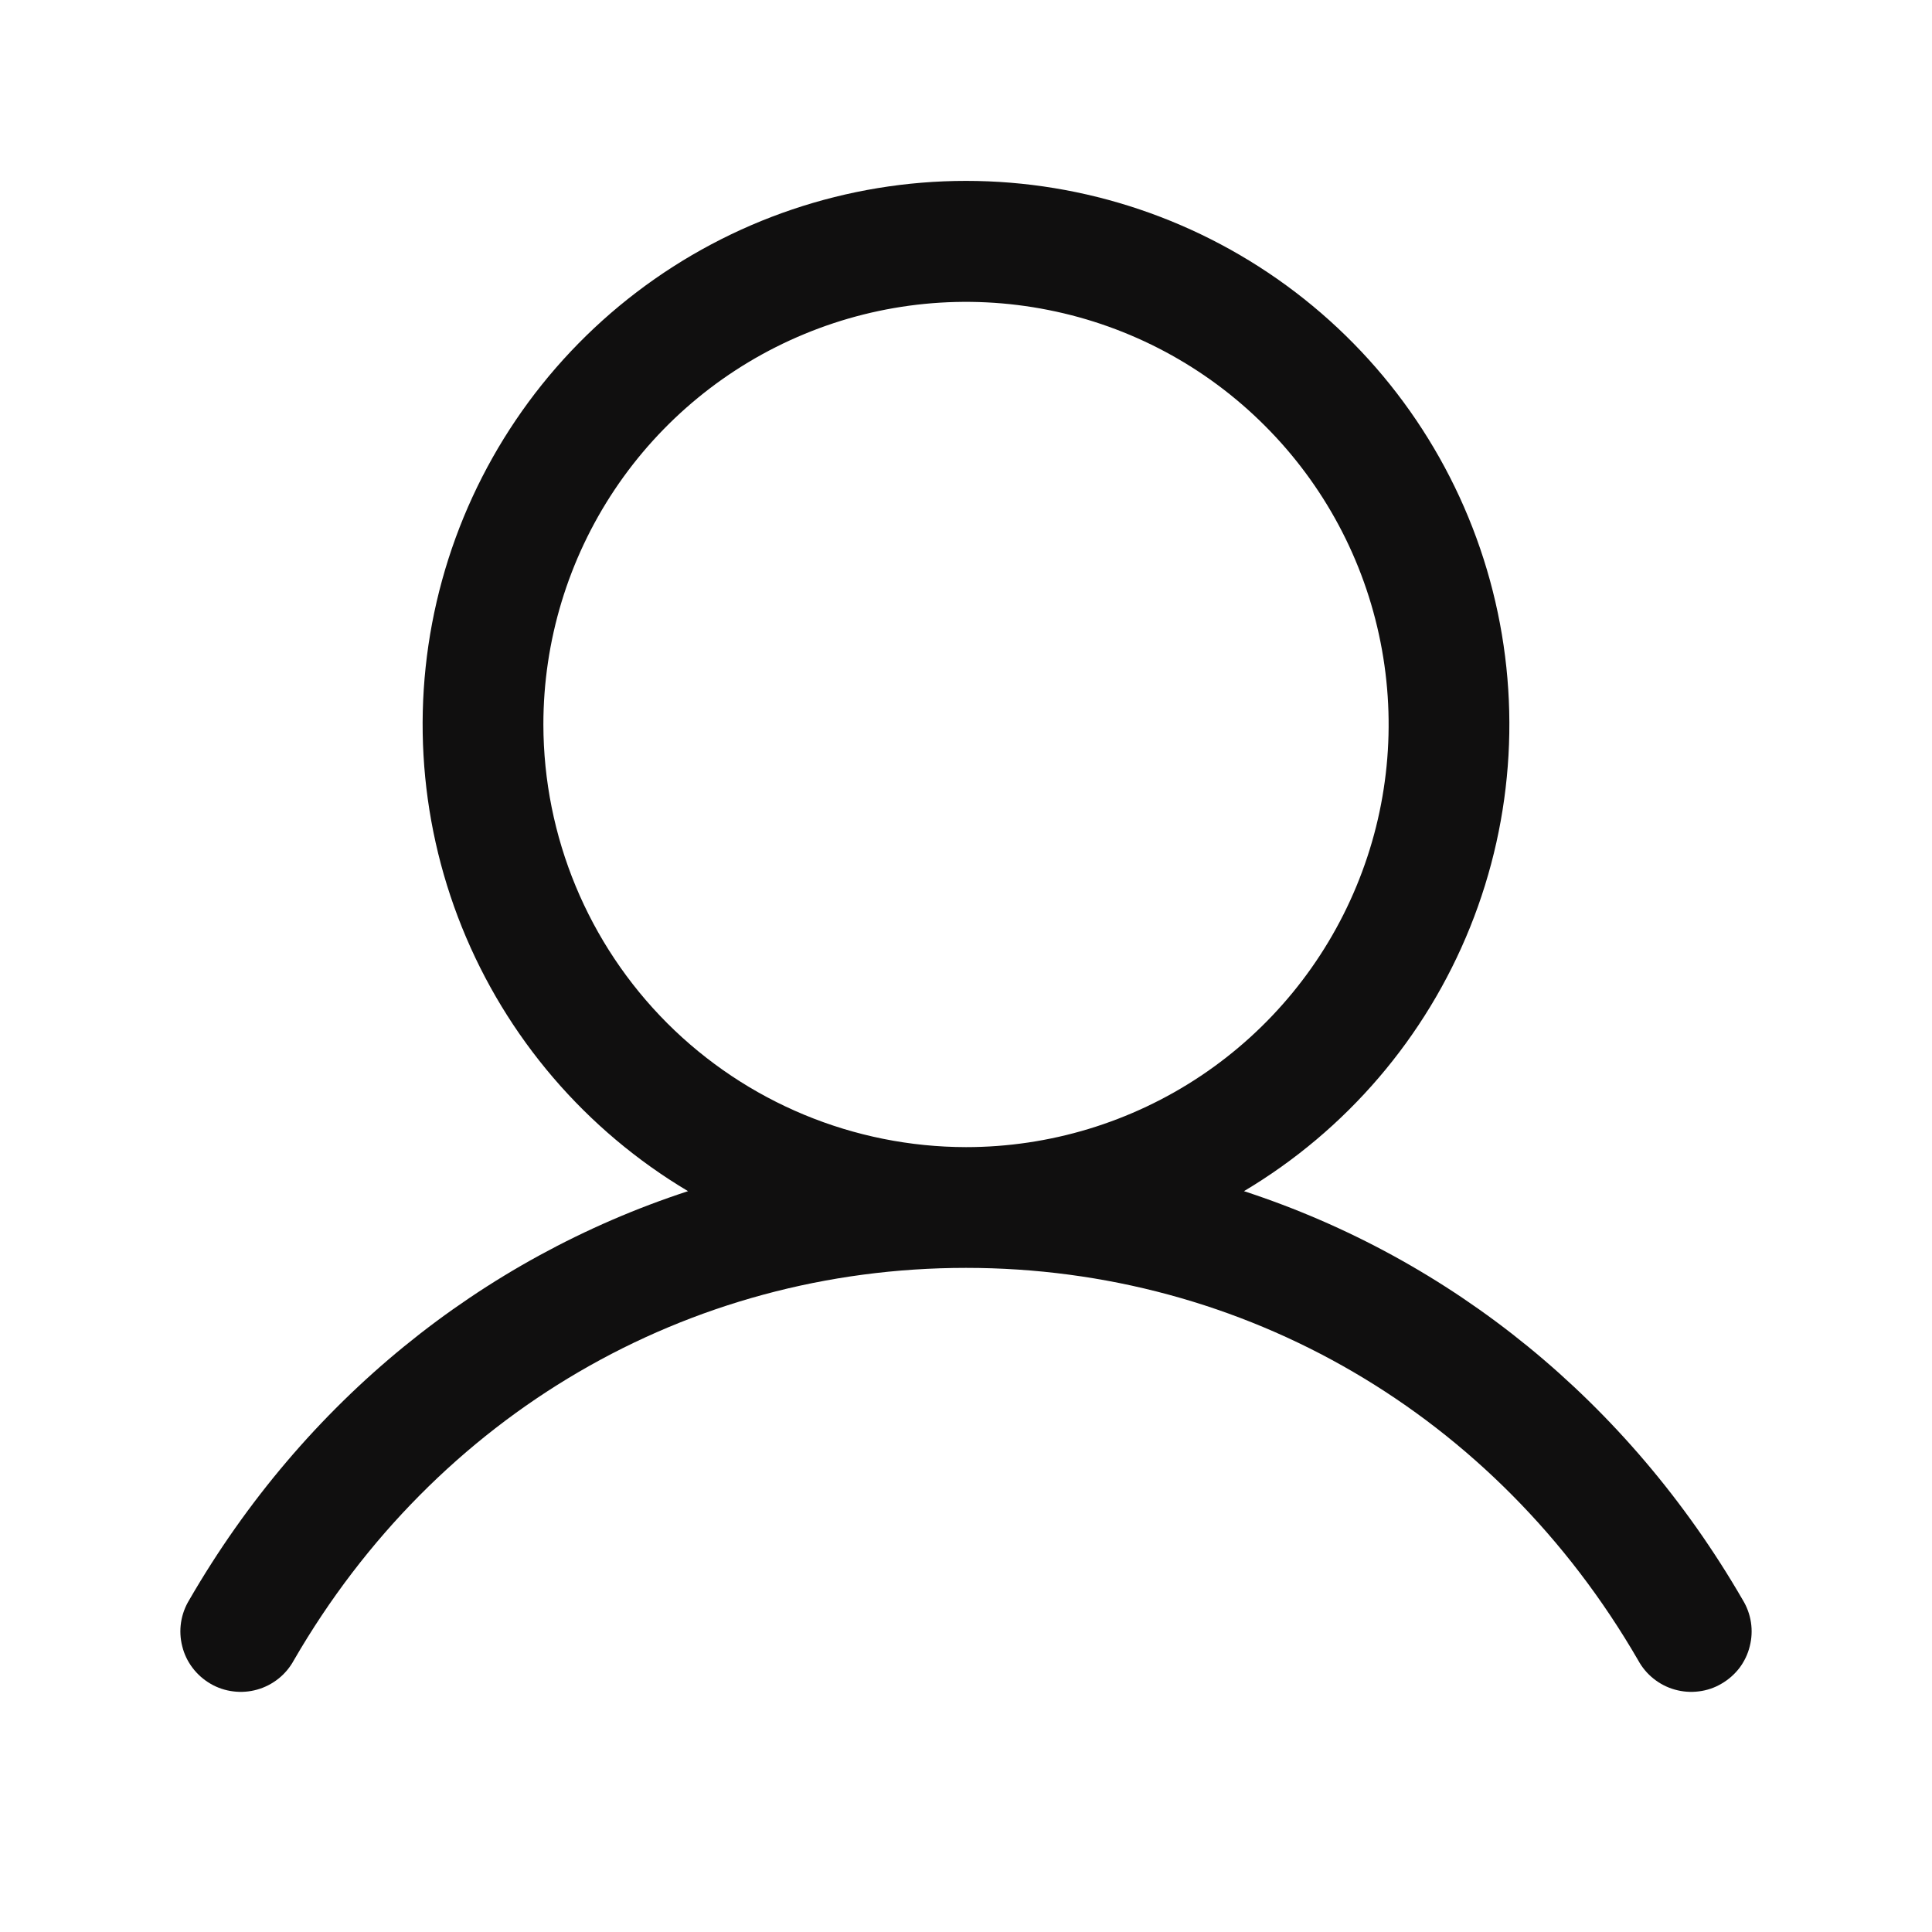
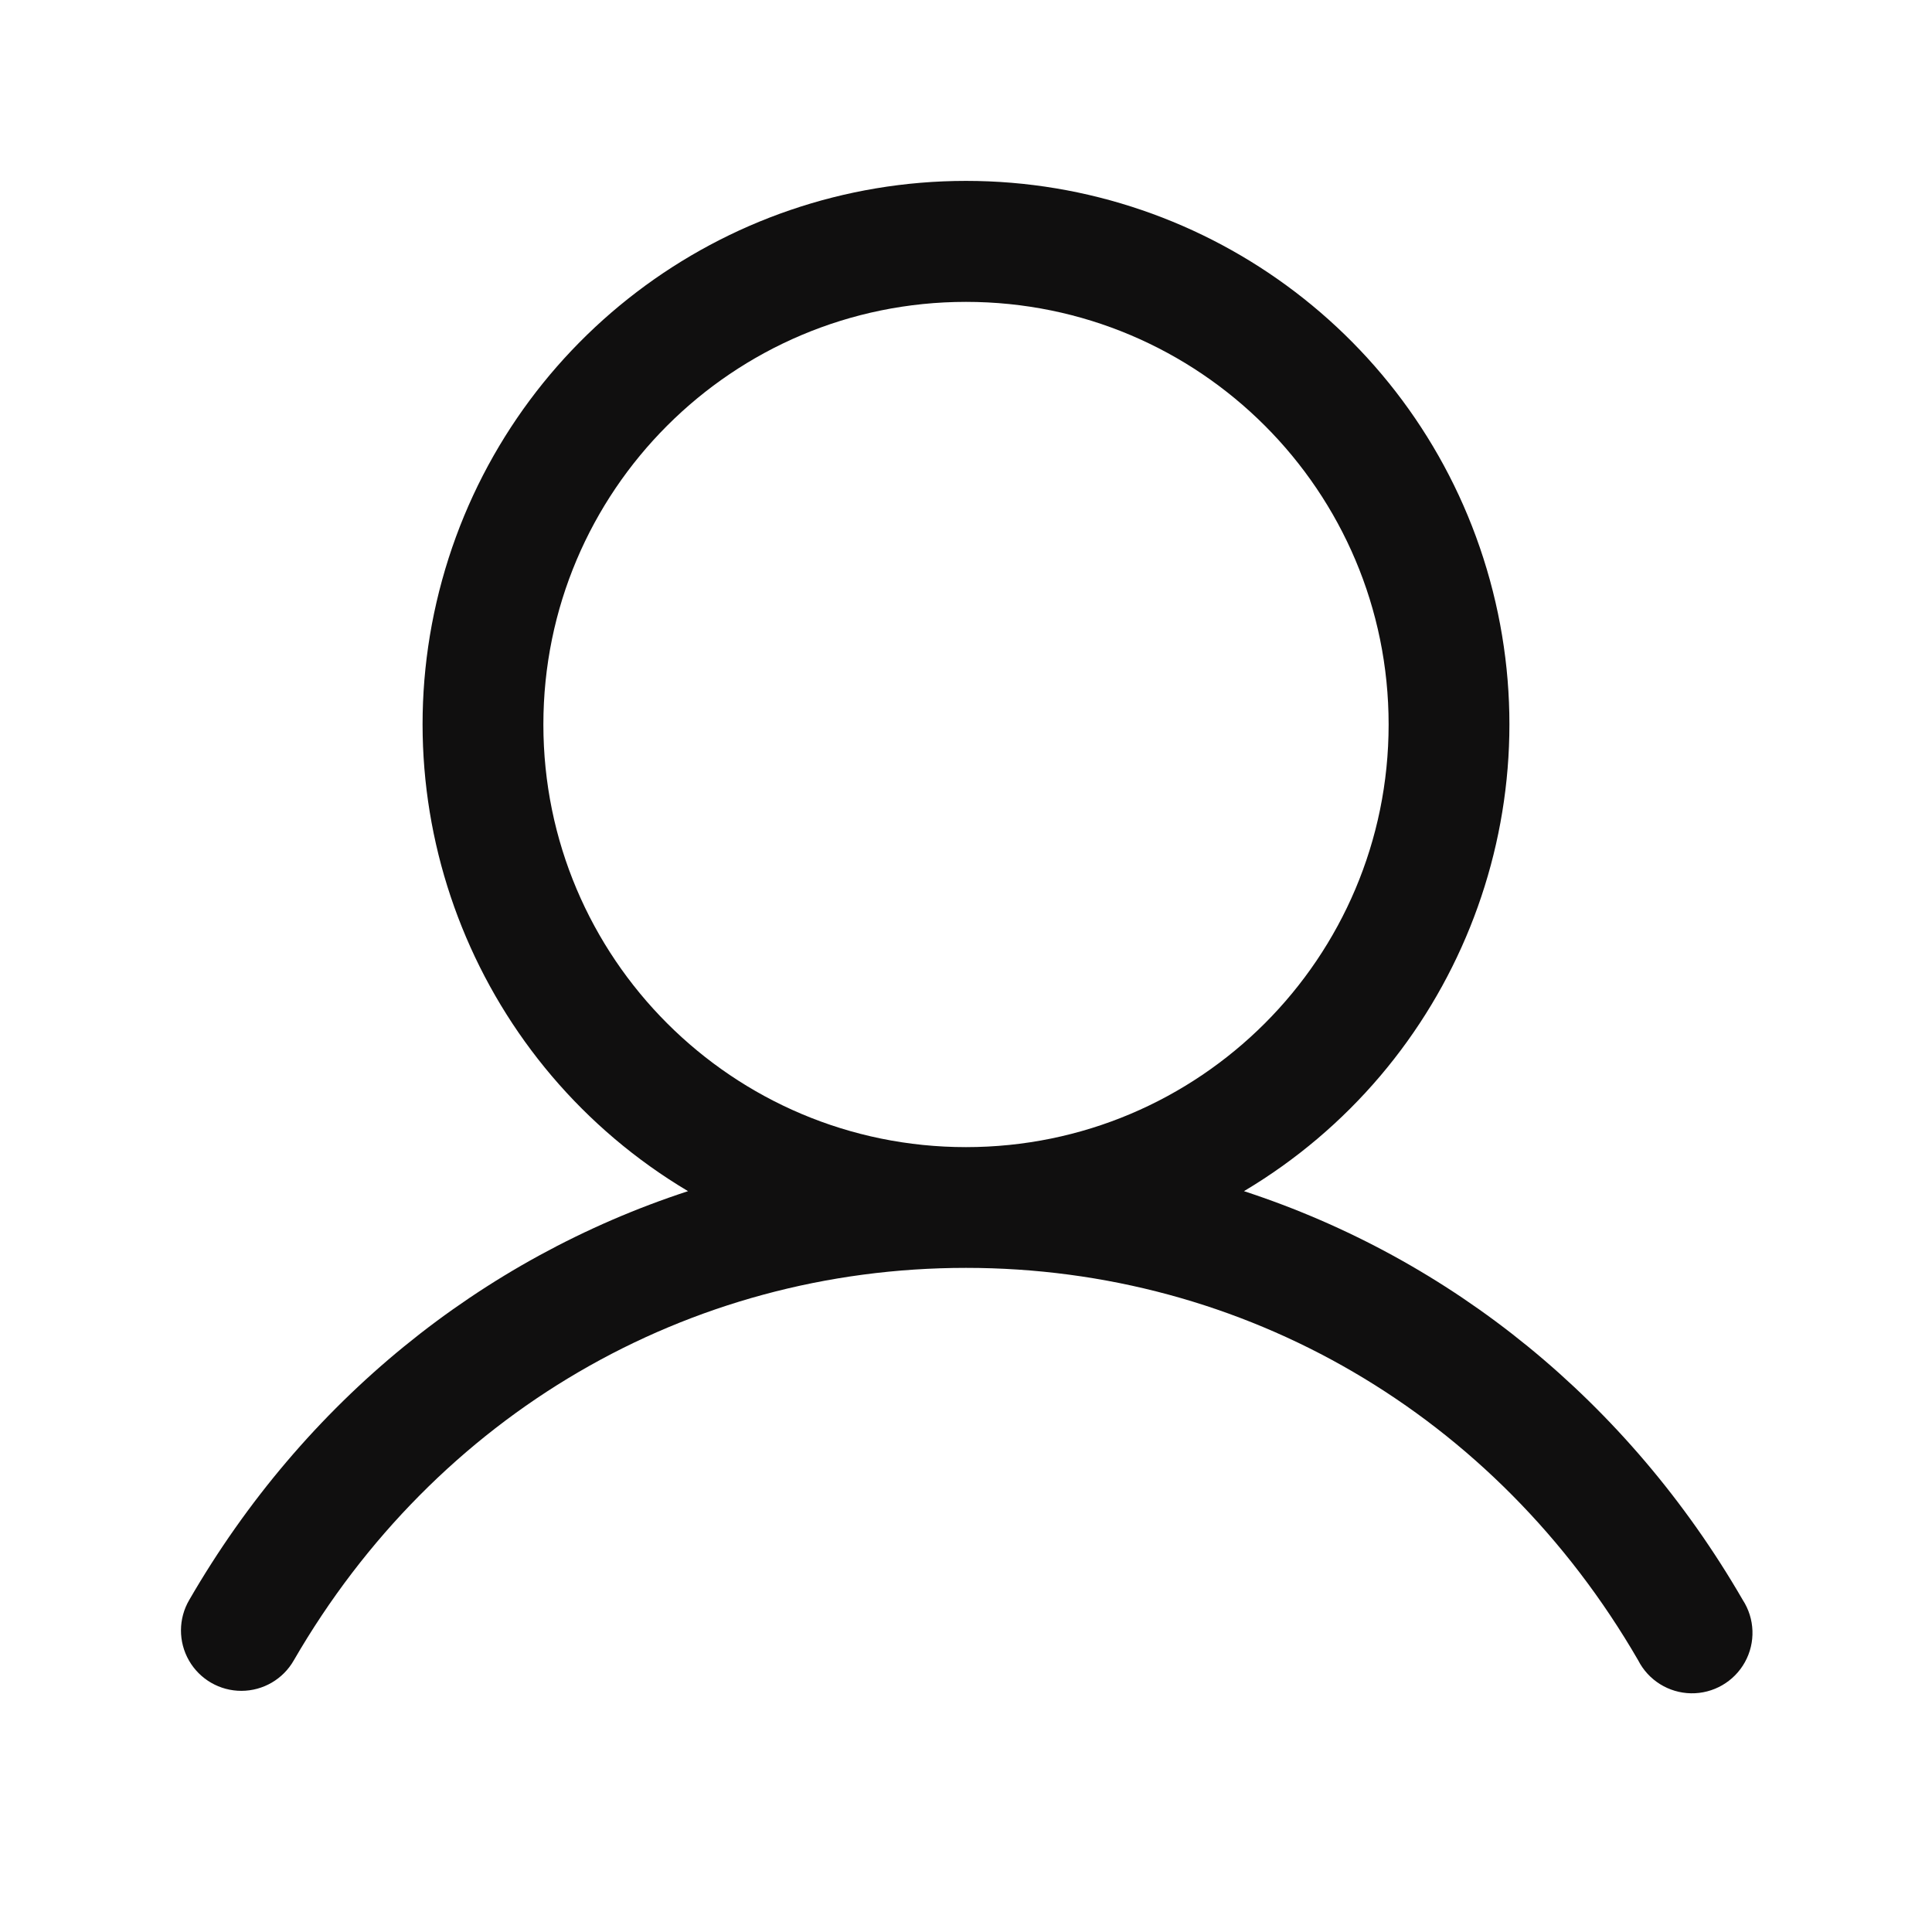
- <svg xmlns="http://www.w3.org/2000/svg" width="24" height="24" viewBox="0 0 24 24" fill="none">
-   <path d="M21.649 19.875C20.221 17.407 18.021 15.636 15.453 14.797C16.723 14.041 17.71 12.889 18.262 11.518C18.814 10.147 18.9 8.632 18.508 7.207C18.116 5.782 17.267 4.525 16.091 3.629C14.915 2.733 13.478 2.247 12 2.247C10.522 2.247 9.085 2.733 7.909 3.629C6.733 4.525 5.884 5.782 5.492 7.207C5.1 8.632 5.186 10.147 5.738 11.518C6.29 12.889 7.277 14.041 8.547 14.797C5.979 15.636 3.779 17.406 2.351 19.875C2.299 19.96 2.264 20.055 2.249 20.154C2.234 20.253 2.239 20.354 2.264 20.451C2.288 20.549 2.332 20.64 2.393 20.72C2.453 20.799 2.529 20.866 2.615 20.916C2.702 20.967 2.798 20.999 2.897 21.011C2.997 21.024 3.098 21.016 3.194 20.989C3.29 20.962 3.38 20.916 3.459 20.853C3.537 20.791 3.602 20.713 3.65 20.625C5.416 17.573 8.538 15.75 12 15.75C15.462 15.75 18.584 17.573 20.35 20.625C20.398 20.713 20.463 20.791 20.541 20.853C20.62 20.916 20.709 20.962 20.806 20.989C20.902 21.016 21.003 21.024 21.103 21.011C21.202 20.999 21.298 20.967 21.384 20.916C21.471 20.866 21.547 20.799 21.608 20.72C21.668 20.64 21.712 20.549 21.736 20.451C21.761 20.354 21.766 20.253 21.751 20.154C21.736 20.055 21.701 19.96 21.649 19.875ZM6.75 9C6.75 7.962 7.058 6.947 7.635 6.083C8.212 5.22 9.032 4.547 9.991 4.15C10.95 3.752 12.006 3.648 13.024 3.851C14.043 4.053 14.978 4.553 15.712 5.288C16.447 6.022 16.947 6.957 17.149 7.976C17.352 8.994 17.248 10.05 16.85 11.009C16.453 11.968 15.78 12.788 14.917 13.365C14.053 13.942 13.038 14.25 12 14.25C10.608 14.248 9.274 13.695 8.289 12.711C7.305 11.726 6.752 10.392 6.75 9Z" fill="#100F0F" />
+ <svg xmlns="http://www.w3.org/2000/svg" width="24" height="24" fill="none">
+   <path fill="#100F0F" d="M21.649 19.875c-1.428-2.468-3.628-4.239-6.196-5.078a6.75 6.75 0 1 0-6.906 0c-2.568.839-4.768 2.609-6.196 5.078a.75.75 0 1 0 1.299.75C5.416 17.573 8.538 15.75 12 15.75c3.462 0 6.584 1.823 8.35 4.875a.751.751 0 1 0 1.299-.75ZM6.75 9a5.25 5.25 0 1 1 10.5 0 5.25 5.25 0 0 1-10.5 0Z" />
</svg>
